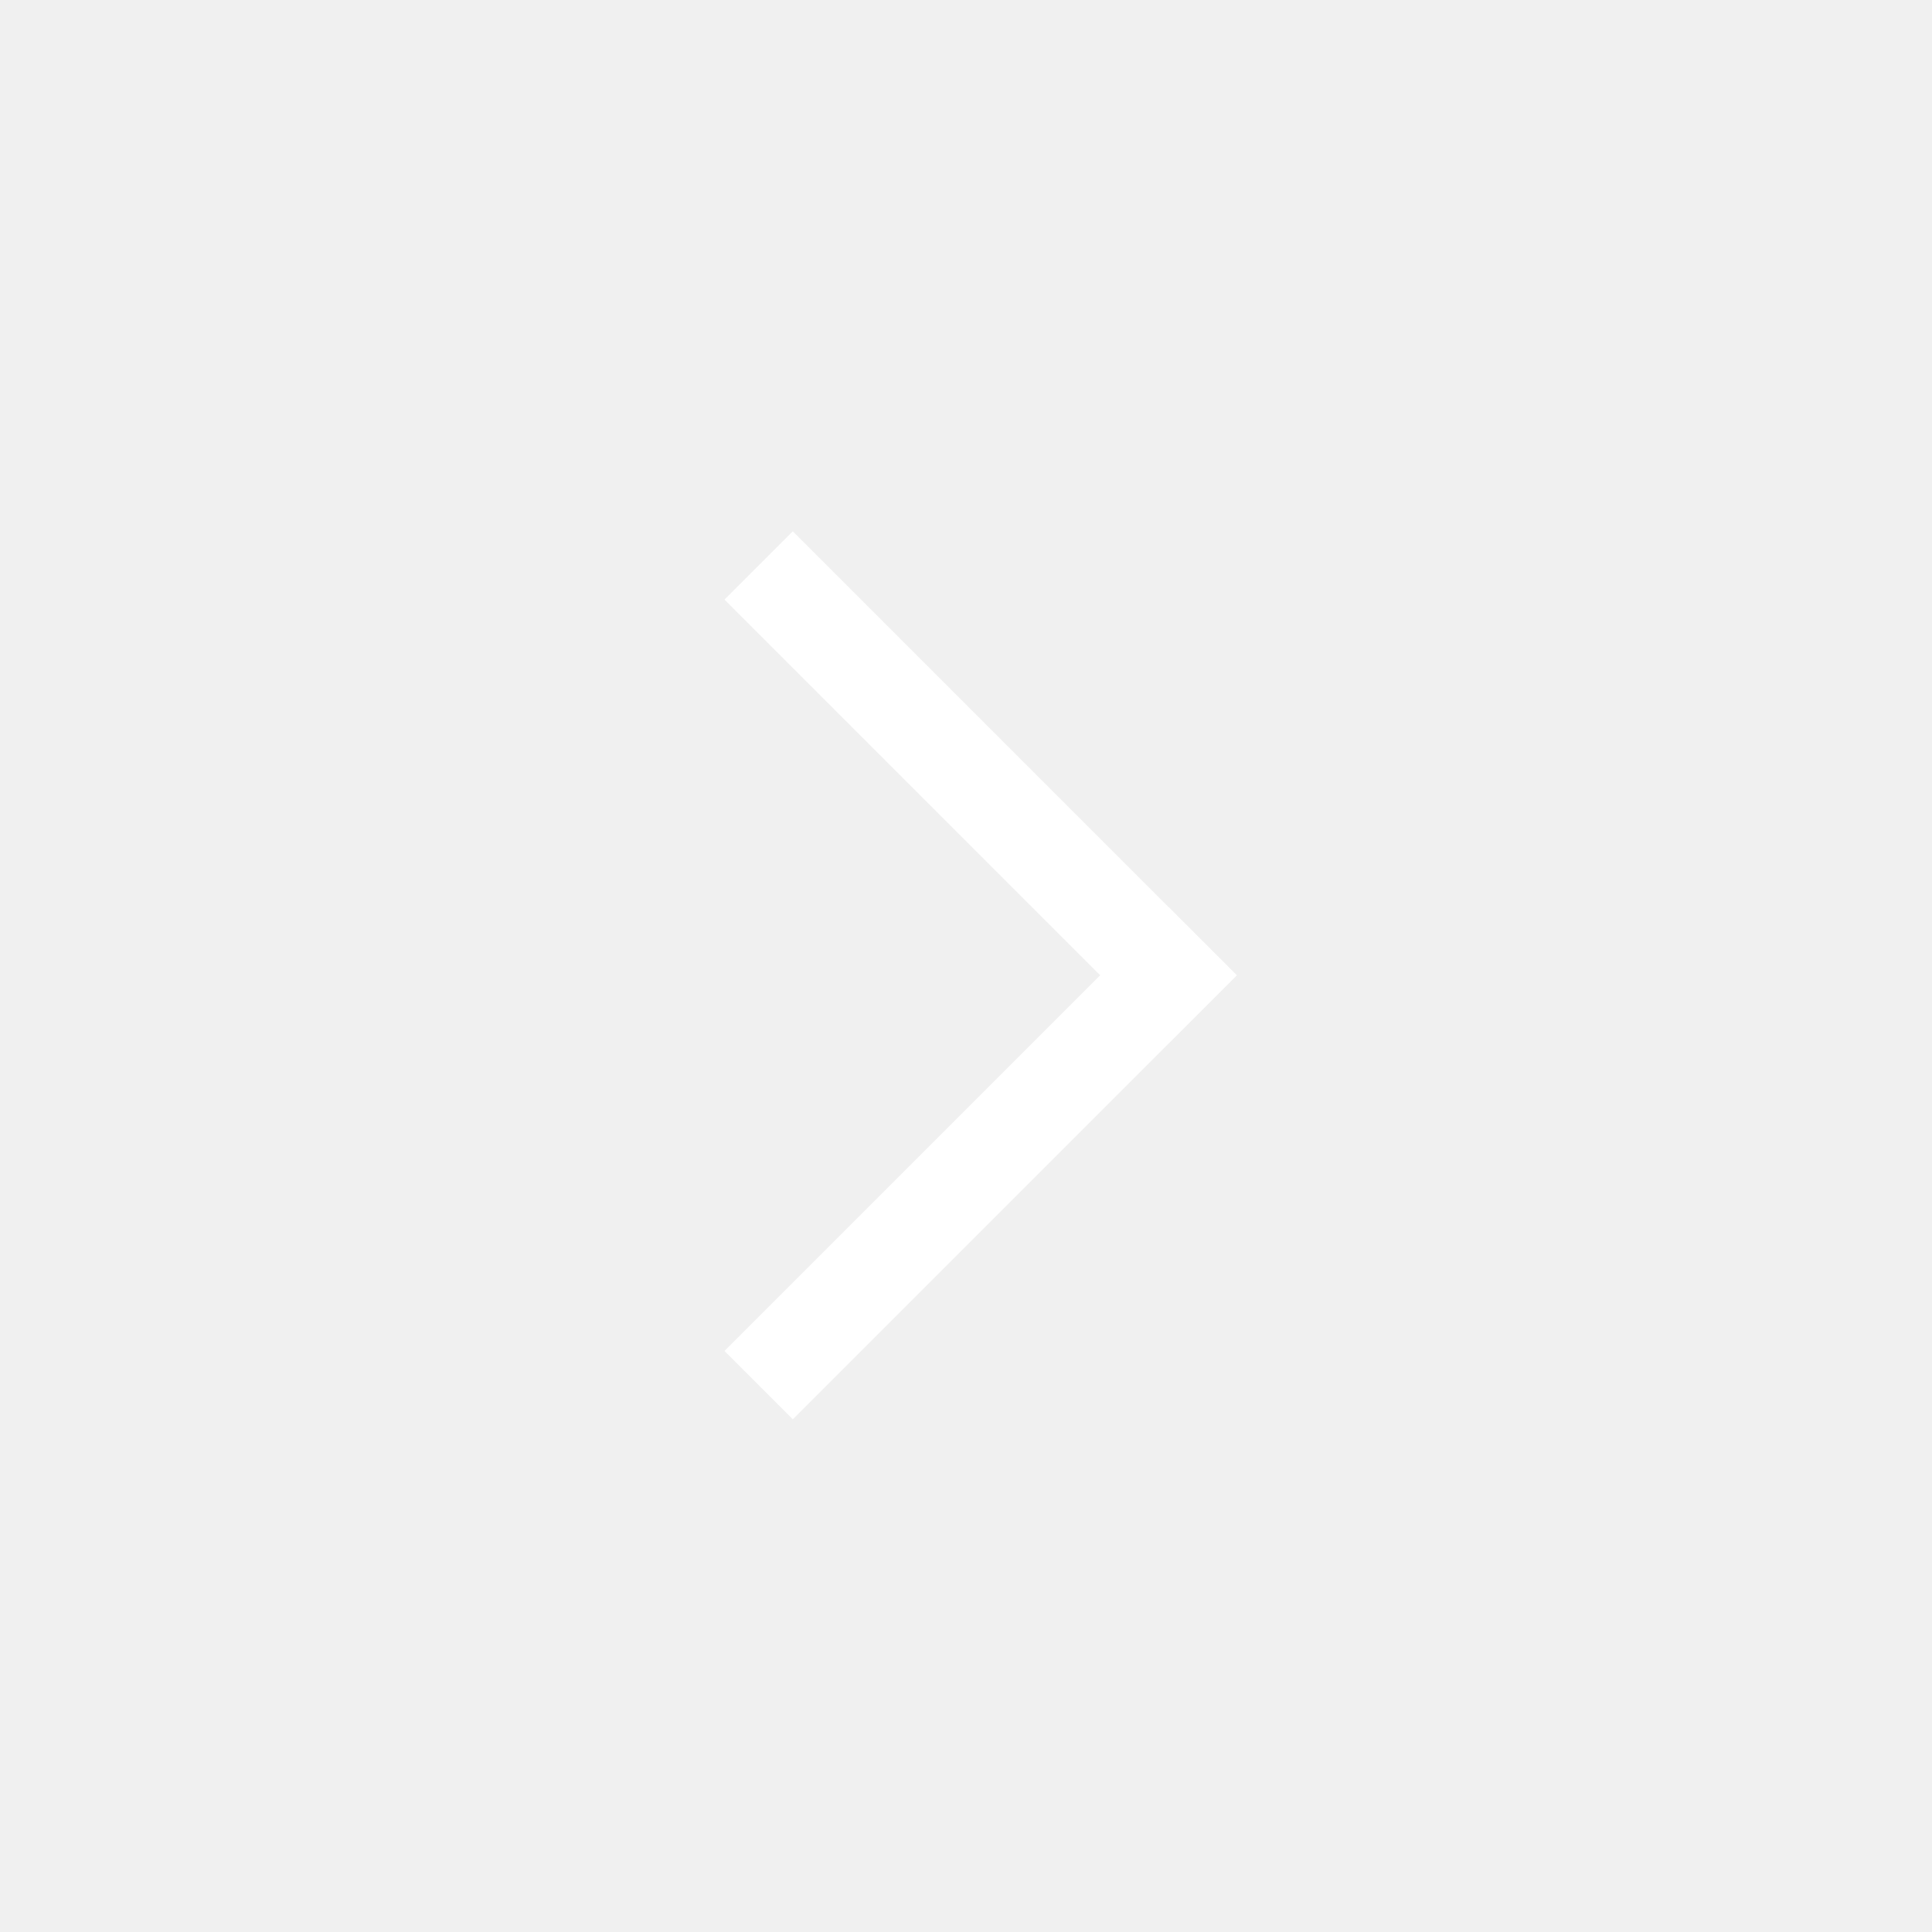
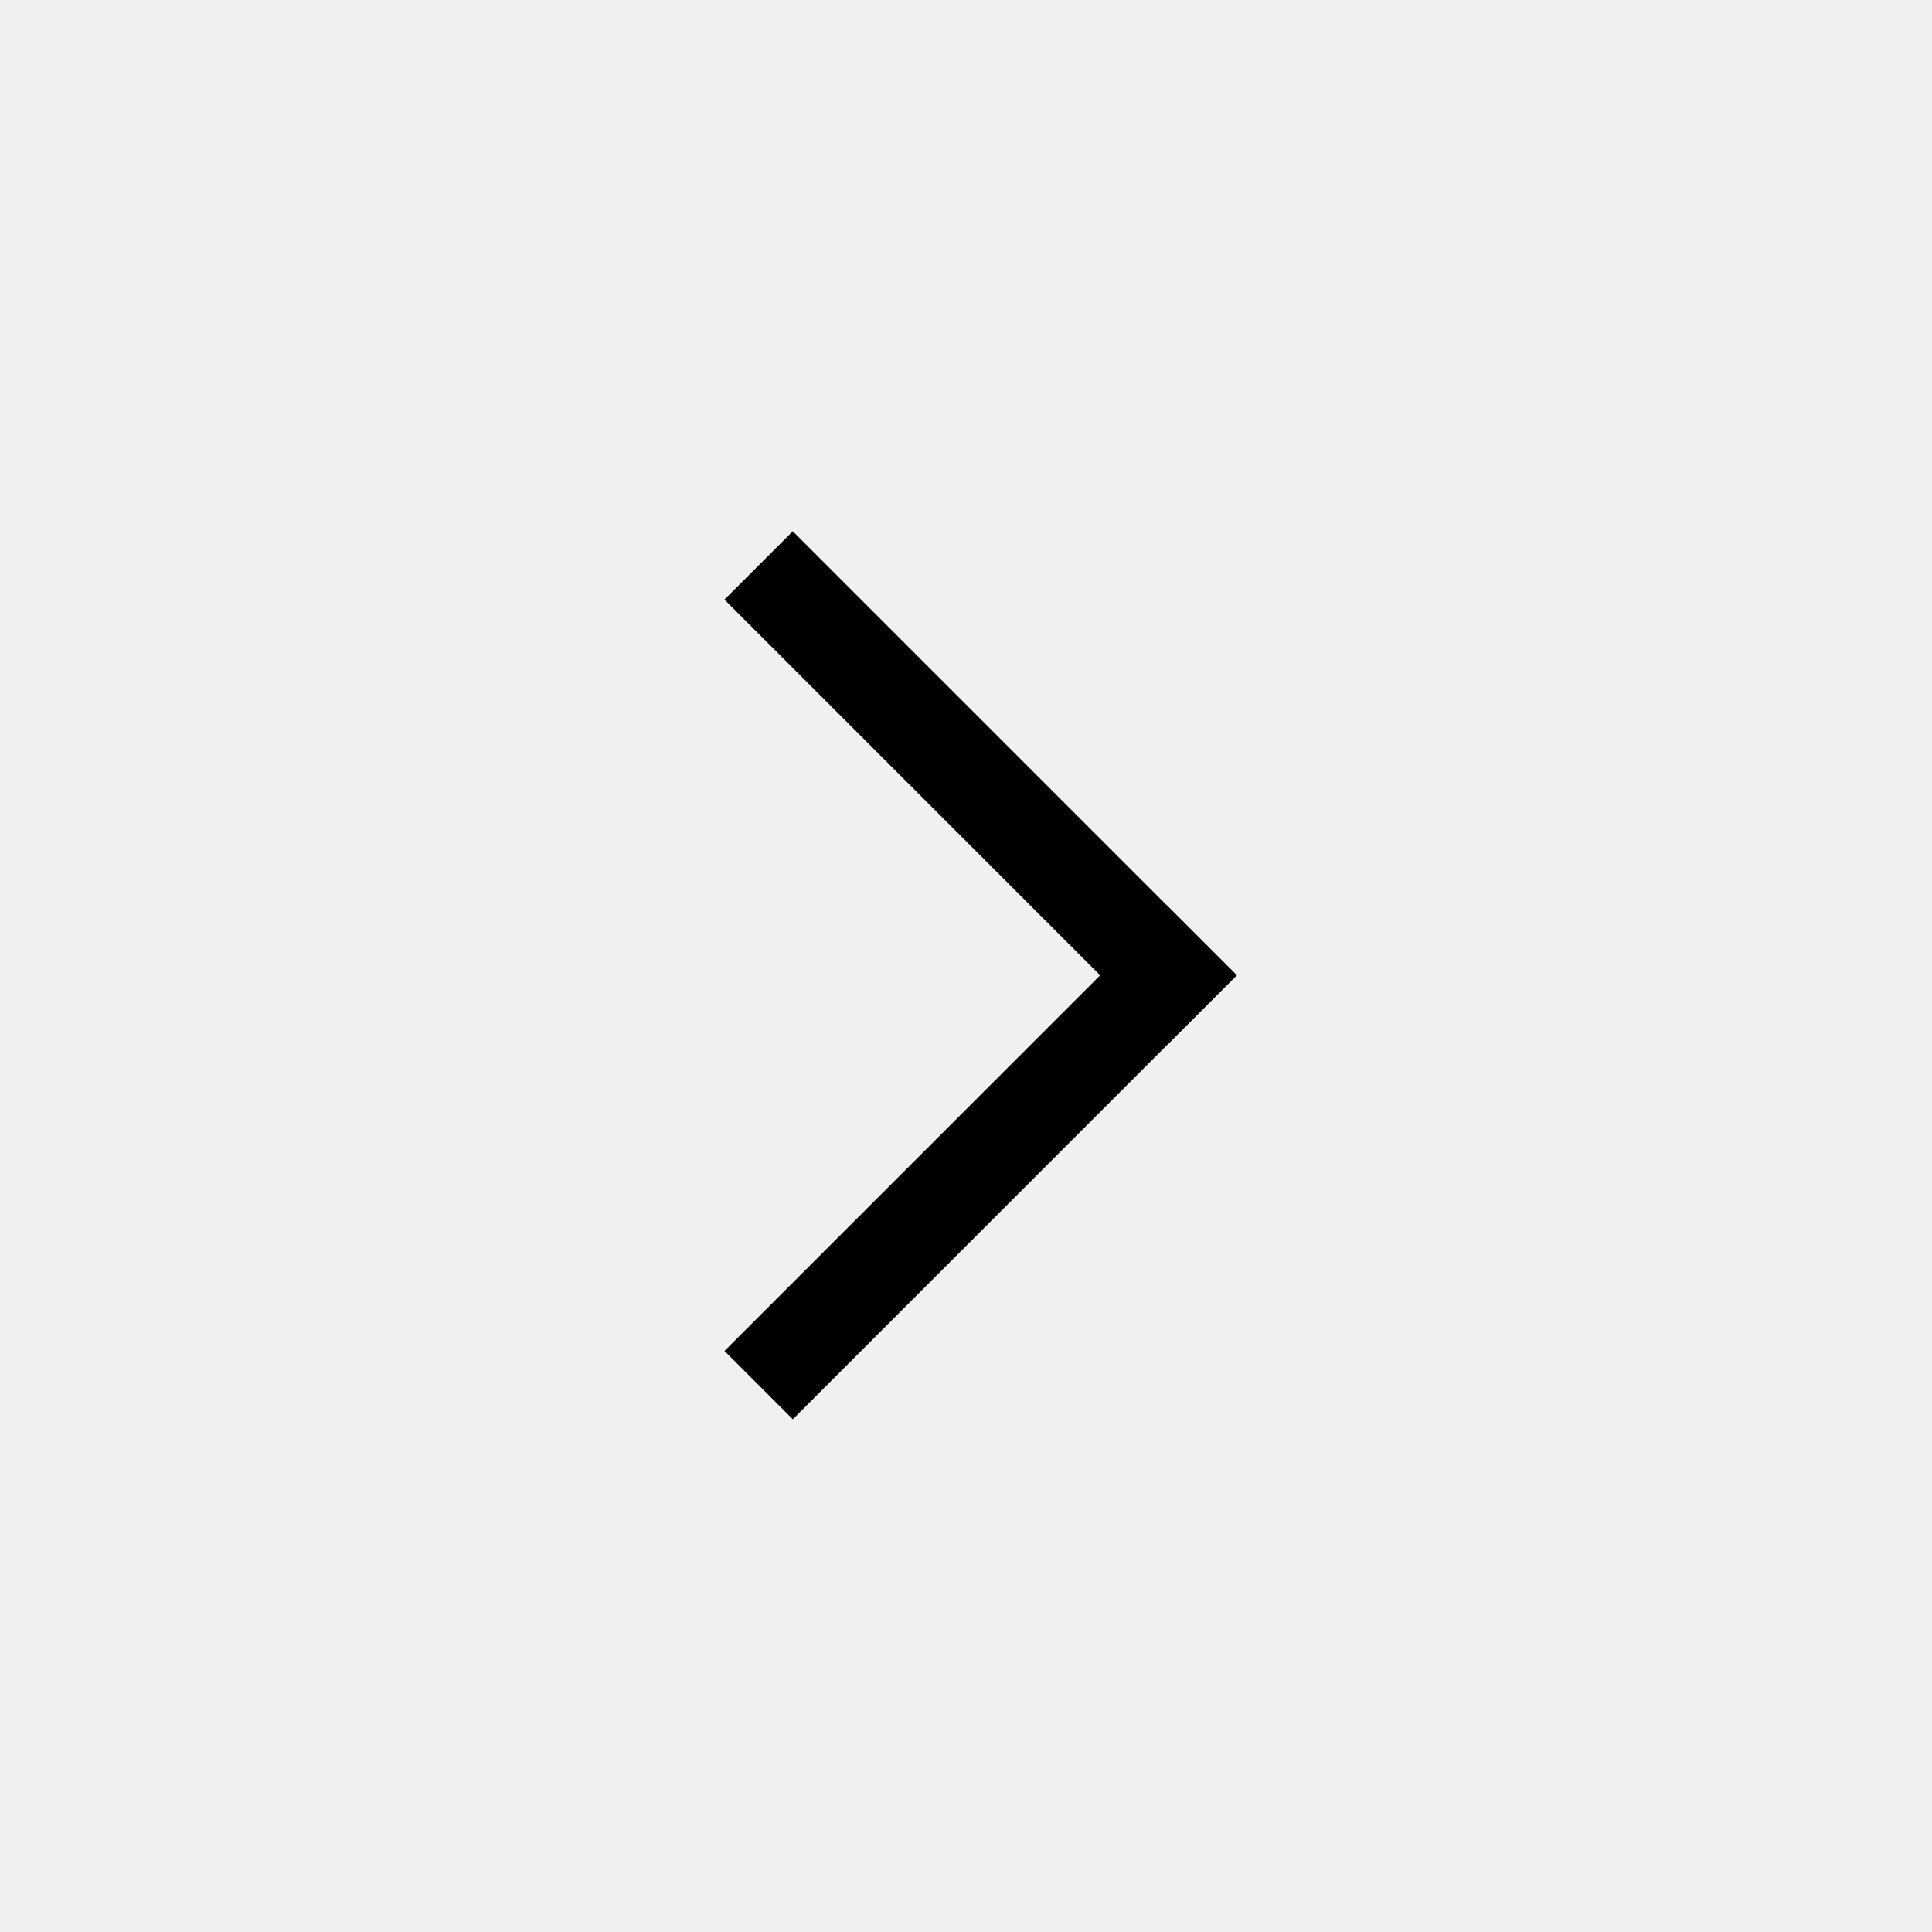
<svg xmlns="http://www.w3.org/2000/svg" width="40" height="40" viewBox="0 0 40 40" fill="none">
-   <rect width="13" height="2" transform="matrix(-0.707107 -0.707107 -0.707107 0.707107 25.6064 20.1924)" fill="white" />
-   <rect width="13" height="2" transform="matrix(-0.707107 0.707107 0.707107 0.707107 24.1924 18.7781)" fill="white" />
+   <rect width="13" height="2" transform="matrix(-0.707107 -0.707107 -0.707107 0.707107 25.6064 20.1924)" fill="black" />
+   <rect width="13" height="2" transform="matrix(-0.707107 0.707107 0.707107 0.707107 24.1924 18.7781)" fill="black" />
</svg>
